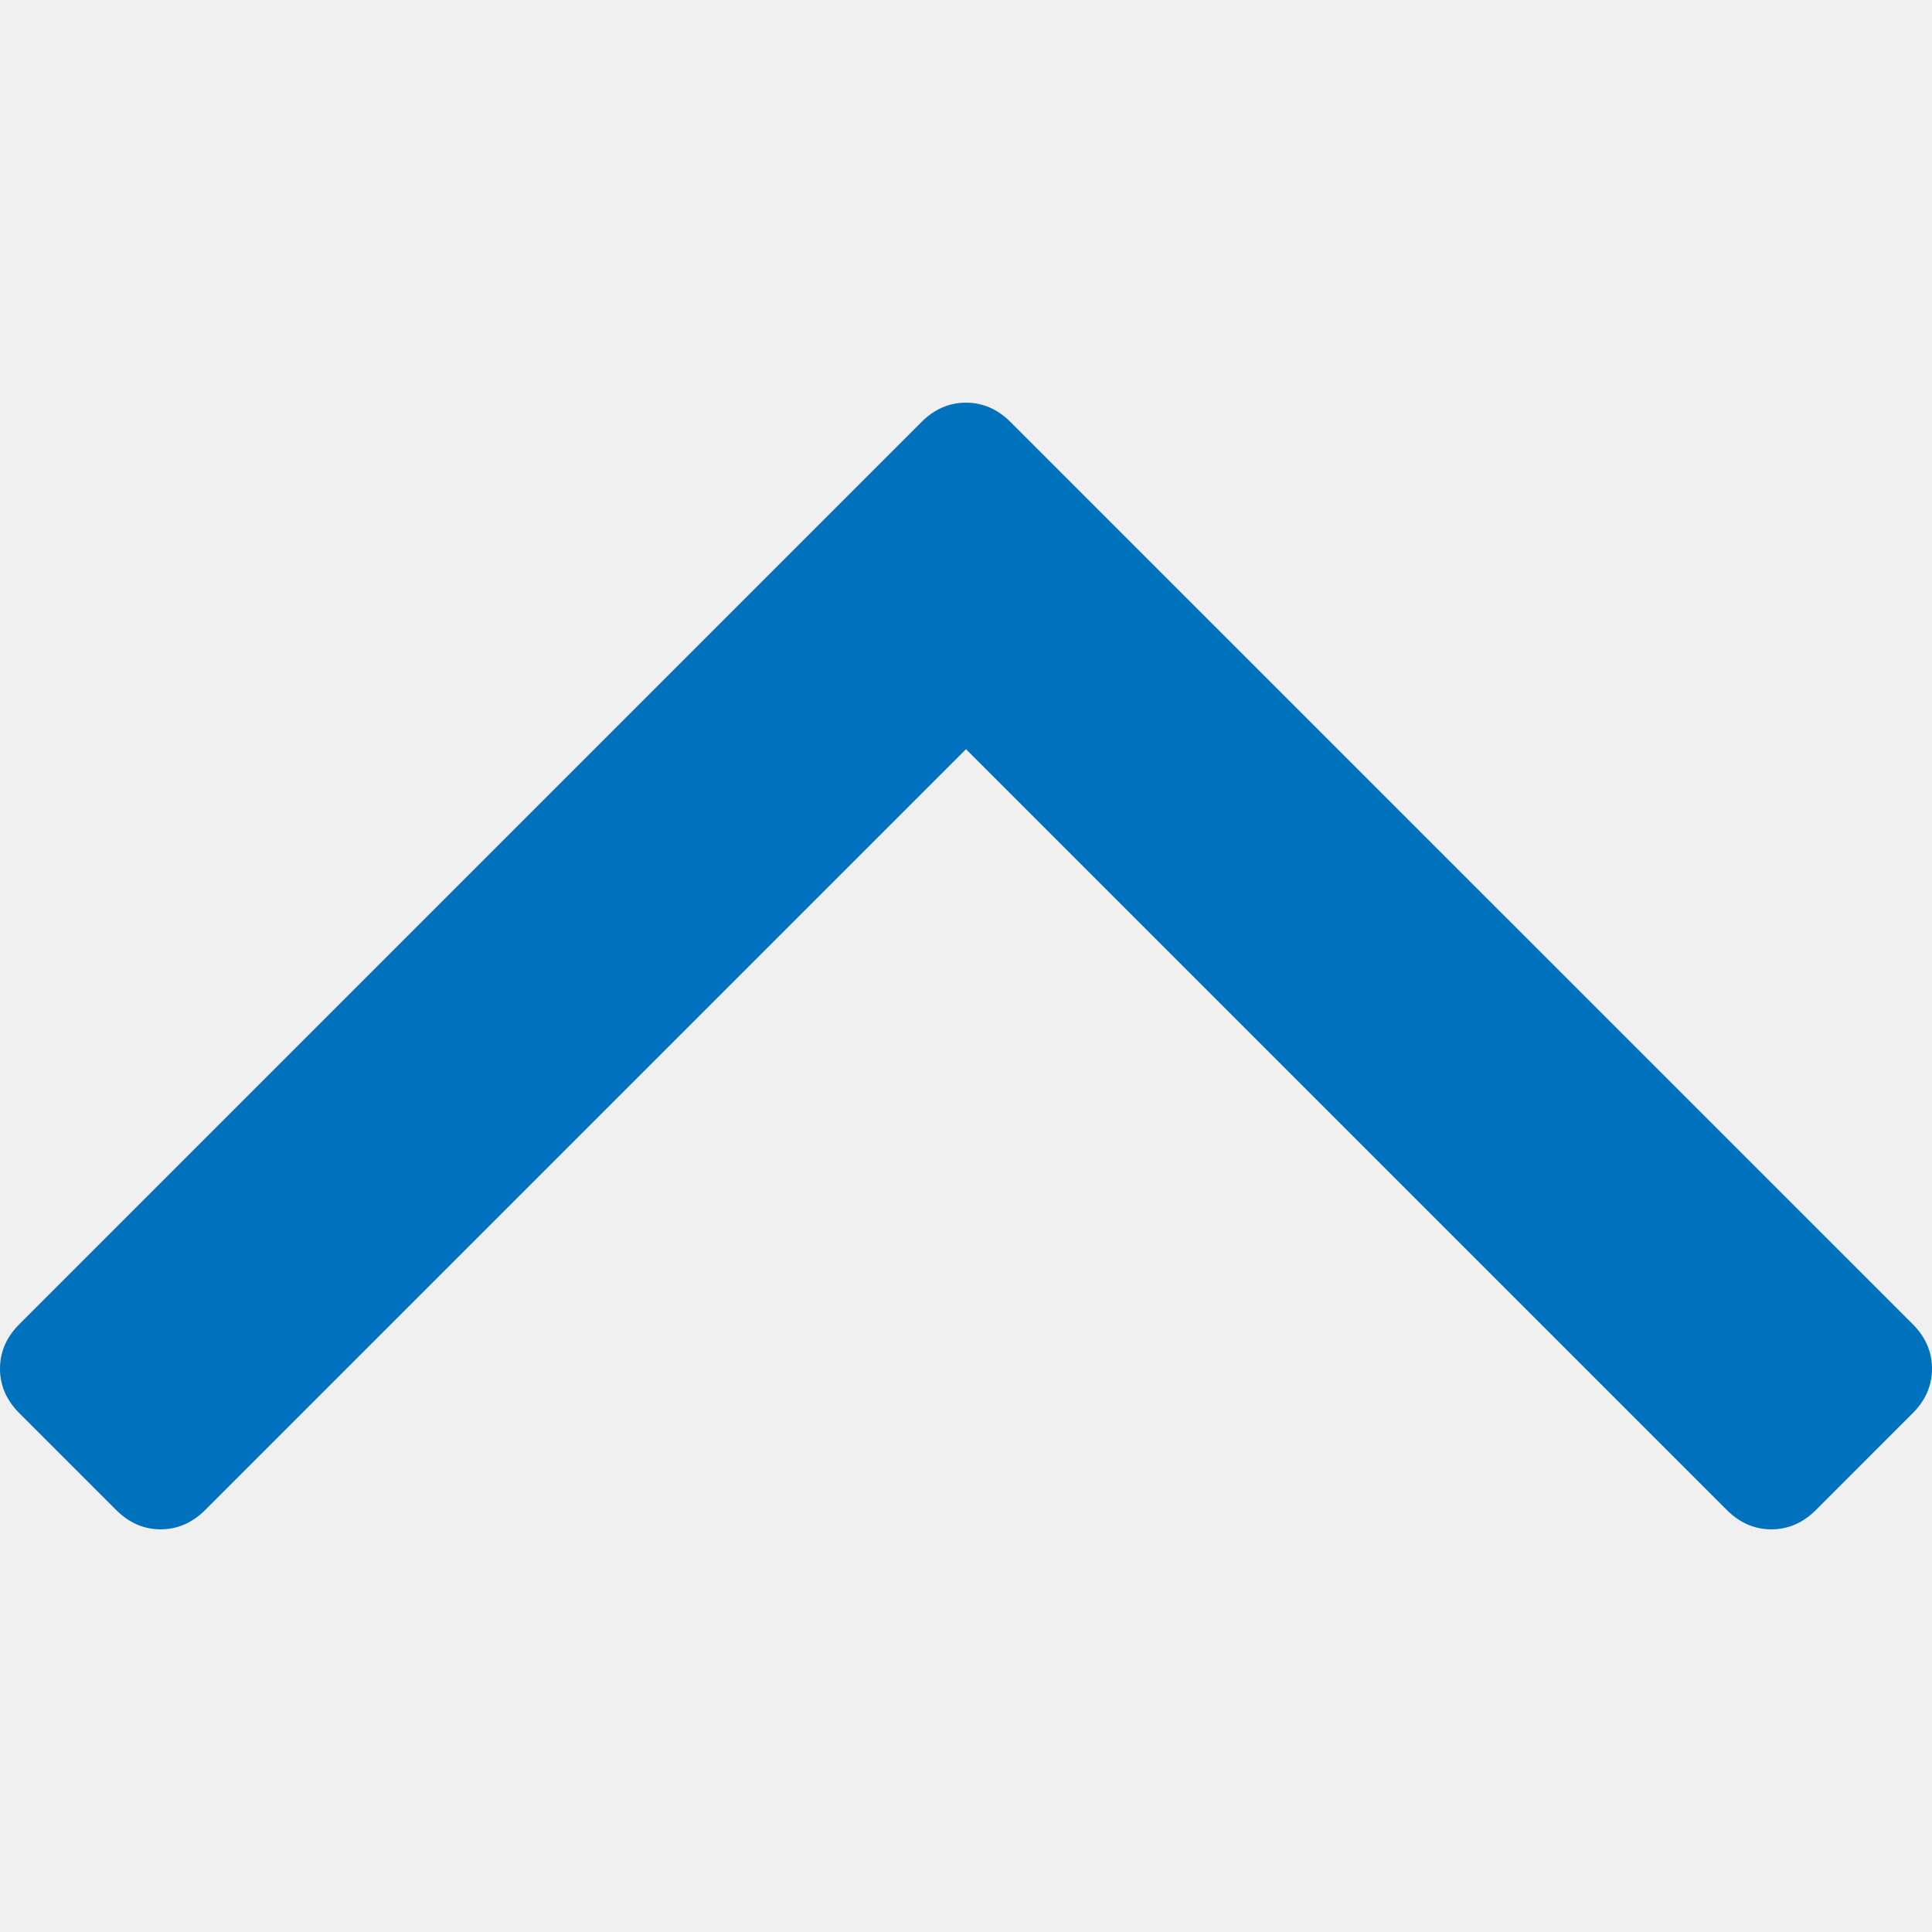
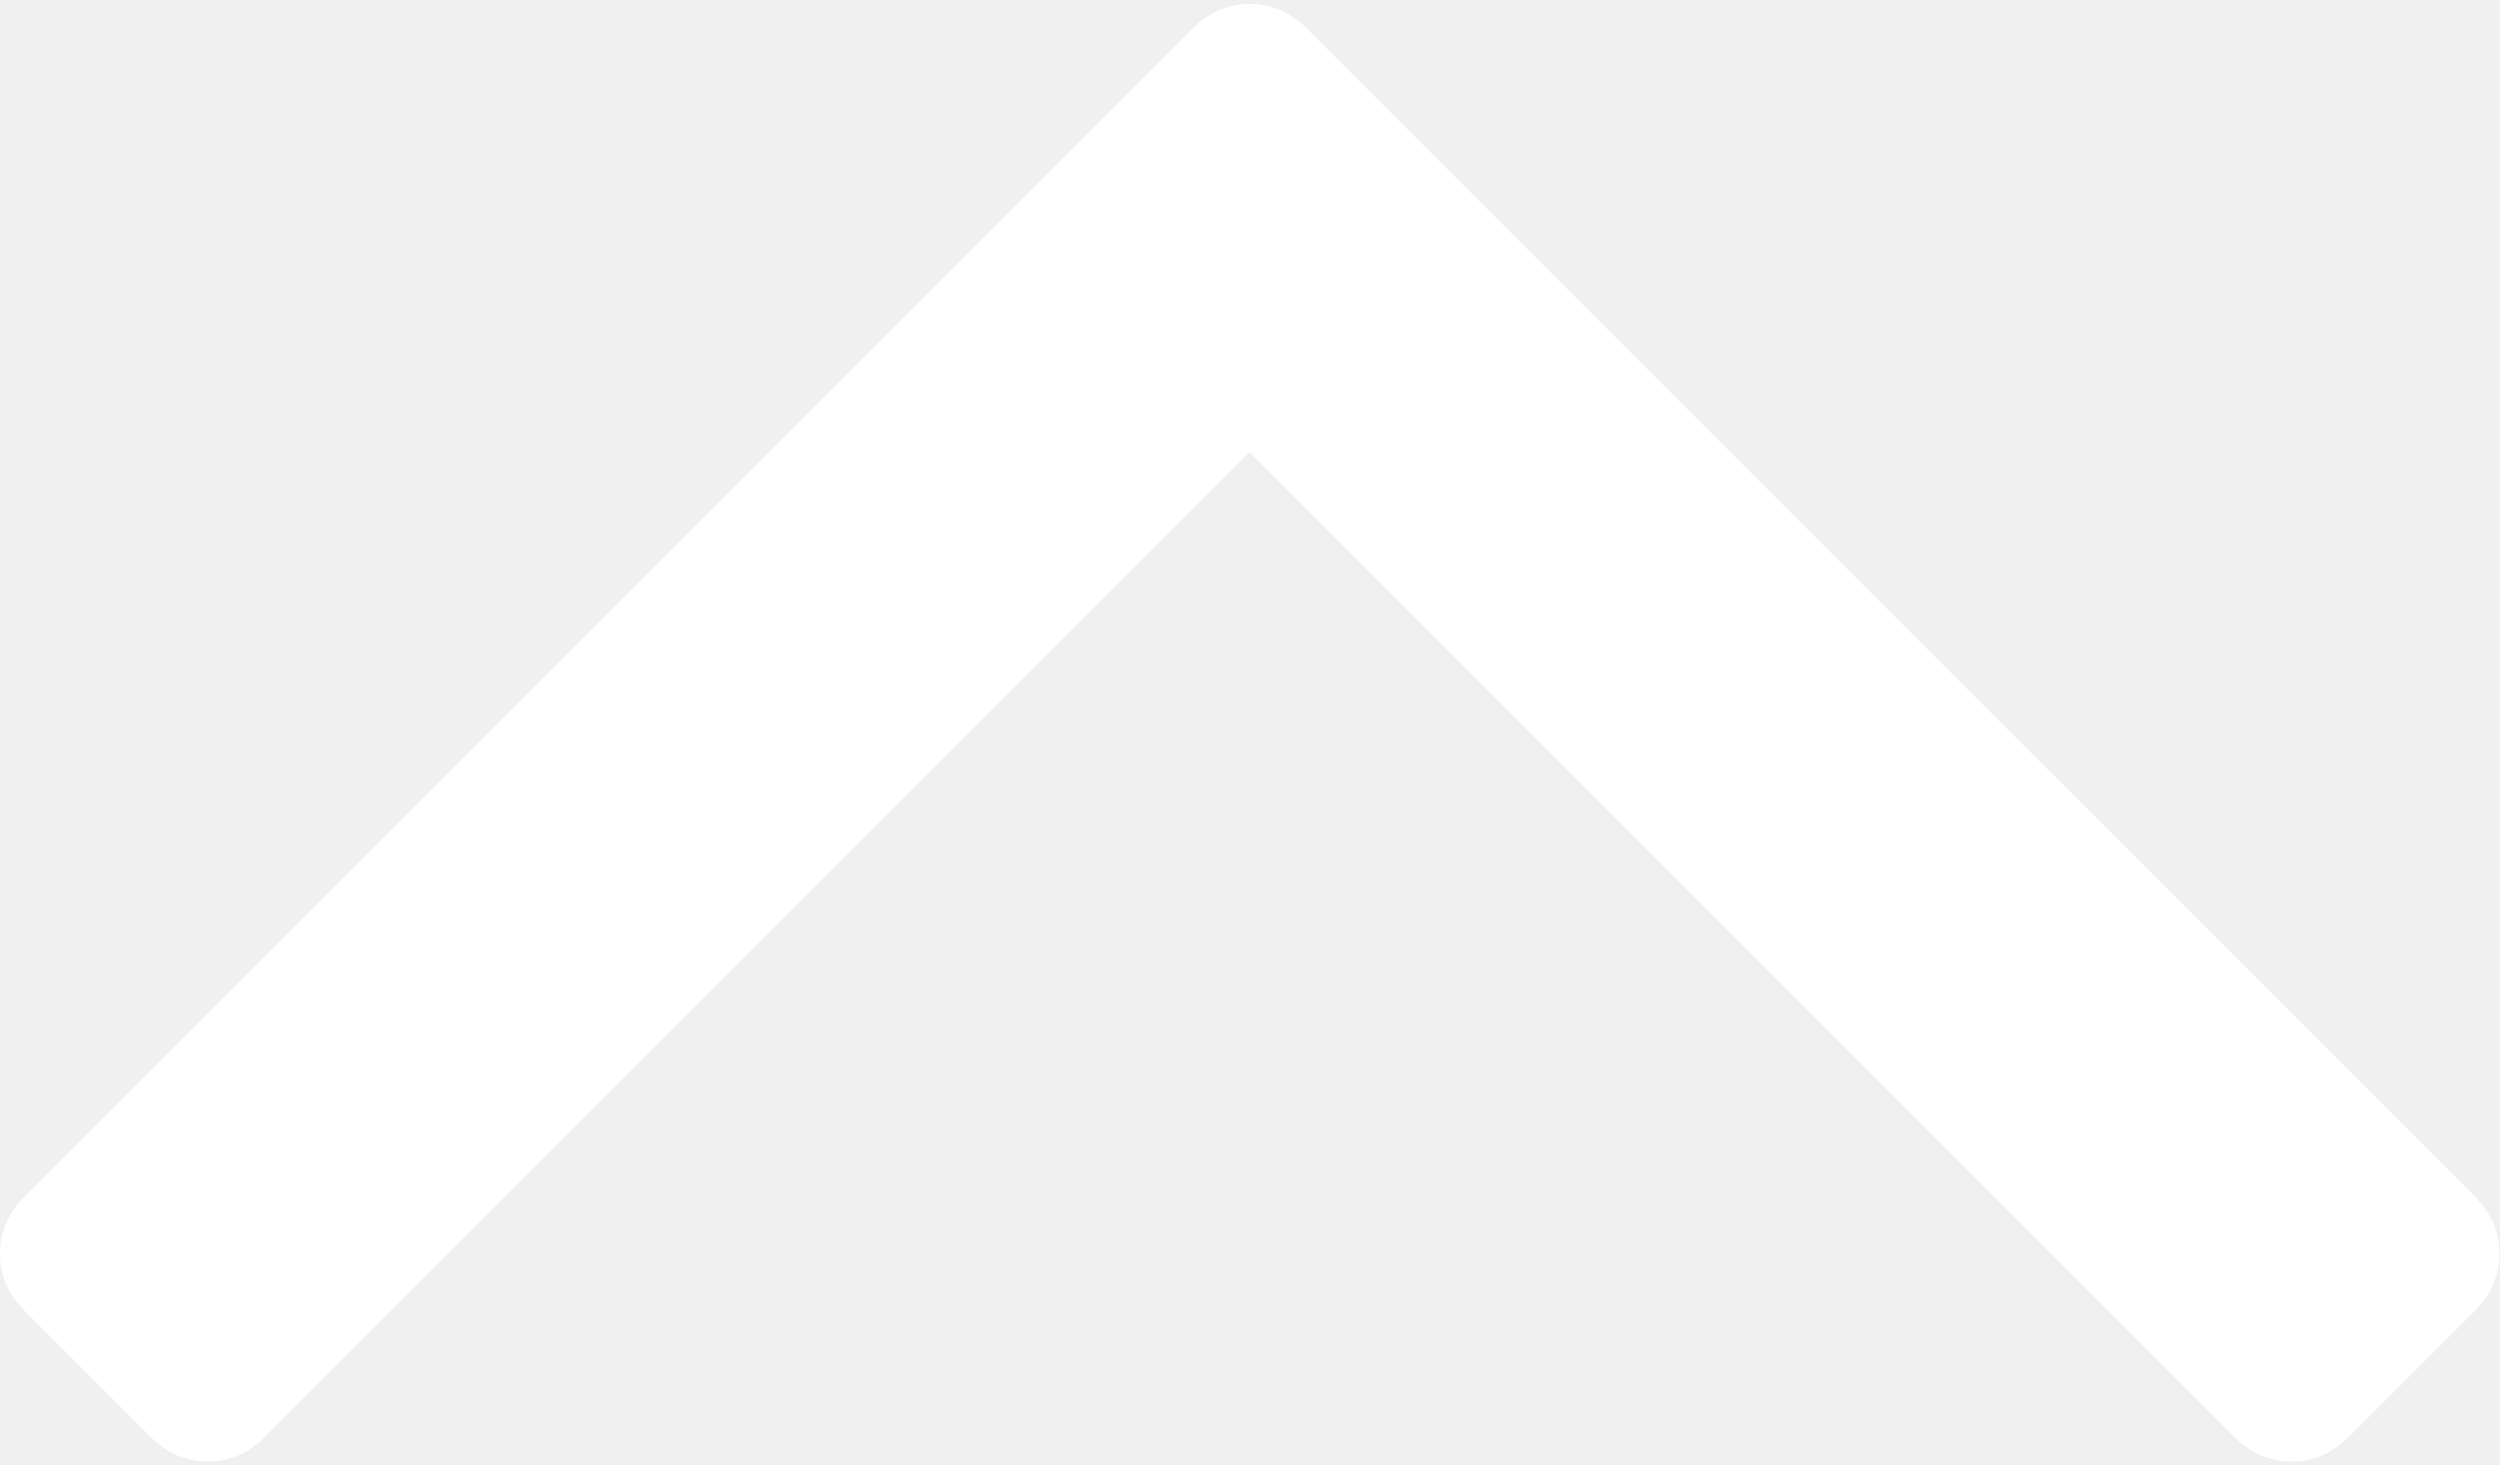
- <svg xmlns="http://www.w3.org/2000/svg" width="512" height="512" viewBox="0 0 284.929 284.929">
-   <path d="M282.082 195.285L149.028 62.24c-1.9-1.903-4.088-2.856-6.562-2.856s-4.665.953-6.567 2.856L2.855 195.285C.95 197.19 0 199.378 0 201.853c0 2.474.953 4.664 2.856 6.566l14.272 14.27c1.903 1.903 4.093 2.854 6.567 2.854s4.664-.95 6.567-2.854l112.204-112.202 112.208 112.21c1.902 1.902 4.093 2.847 6.563 2.847 2.478 0 4.668-.95 6.57-2.848l14.274-14.277c1.903-1.902 2.848-4.093 2.848-6.566 0-2.476-.944-4.666-2.846-6.57z" fill="#0071bc" />
+ <svg xmlns="http://www.w3.org/2000/svg" width="285px" height="167px" viewBox="0 0 285 167" version="1.1">
+   <defs />
+   <g id="Page-1" stroke="none" stroke-width="1" fill="none" fill-rule="evenodd">
+     <g id="angle-arrow-down-primary" transform="translate(142.5, 83.5) scale(1, -1) translate(-142.5, -83.5) " fill="#FFFFFF" fill-rule="nonzero">
+       <path d="M282.082,17.51 L267.808,3.24 C265.906,1.334 263.715,0.384 261.238,0.384 C258.768,0.384 256.578,1.334 254.675,3.24 L142.465,115.44 L30.263,3.24 C28.36,1.335 26.17,0.385 23.696,0.385 C21.221,0.385 19.031,1.335 17.129,3.241 L2.856,17.516 C0.95,19.417 0,21.607 0,24.082 C0,26.555 0.953,28.745 2.856,30.647 L135.9,163.693 C137.8,165.596 139.992,166.547 142.466,166.547 C144.94,166.547 147.126,165.597 149.028,163.693 L282.082,30.647 C283.984,28.744 284.929,26.554 284.929,24.082 C284.929,21.607 283.983,19.417 282.081,17.512 L282.082,17.51 Z" id="Shape" />
+     </g>
+   </g>
</svg>
